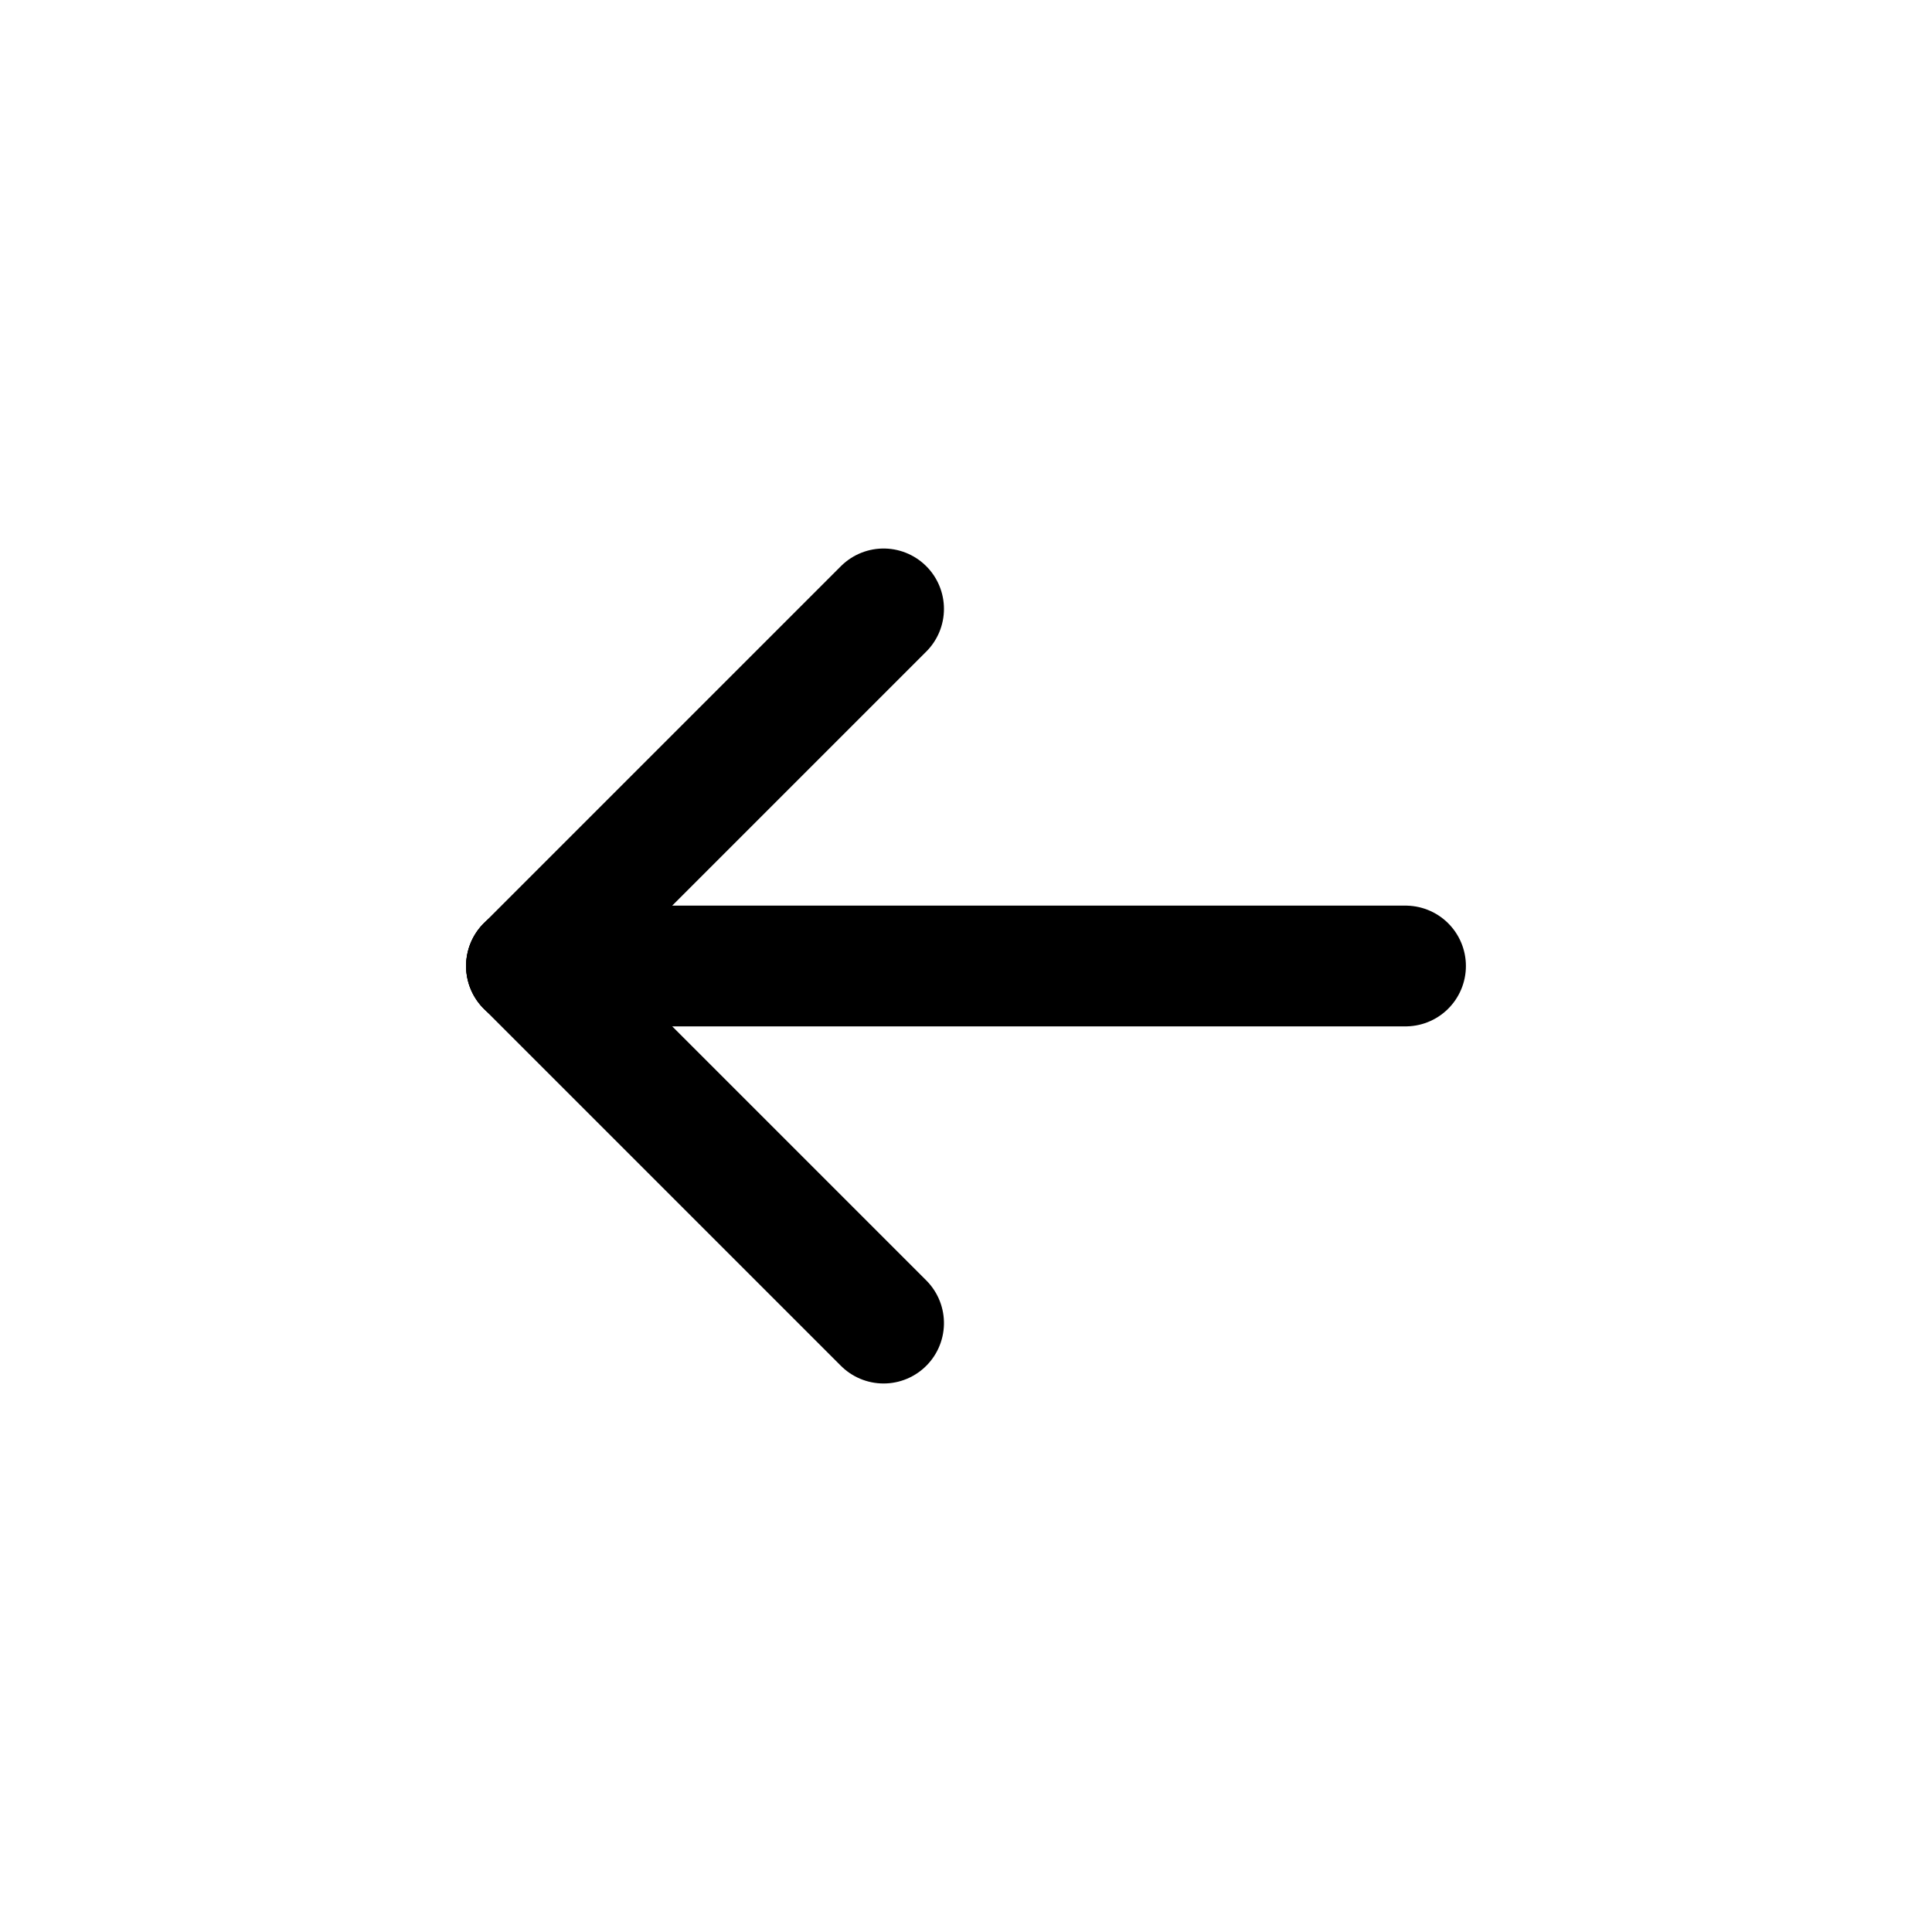
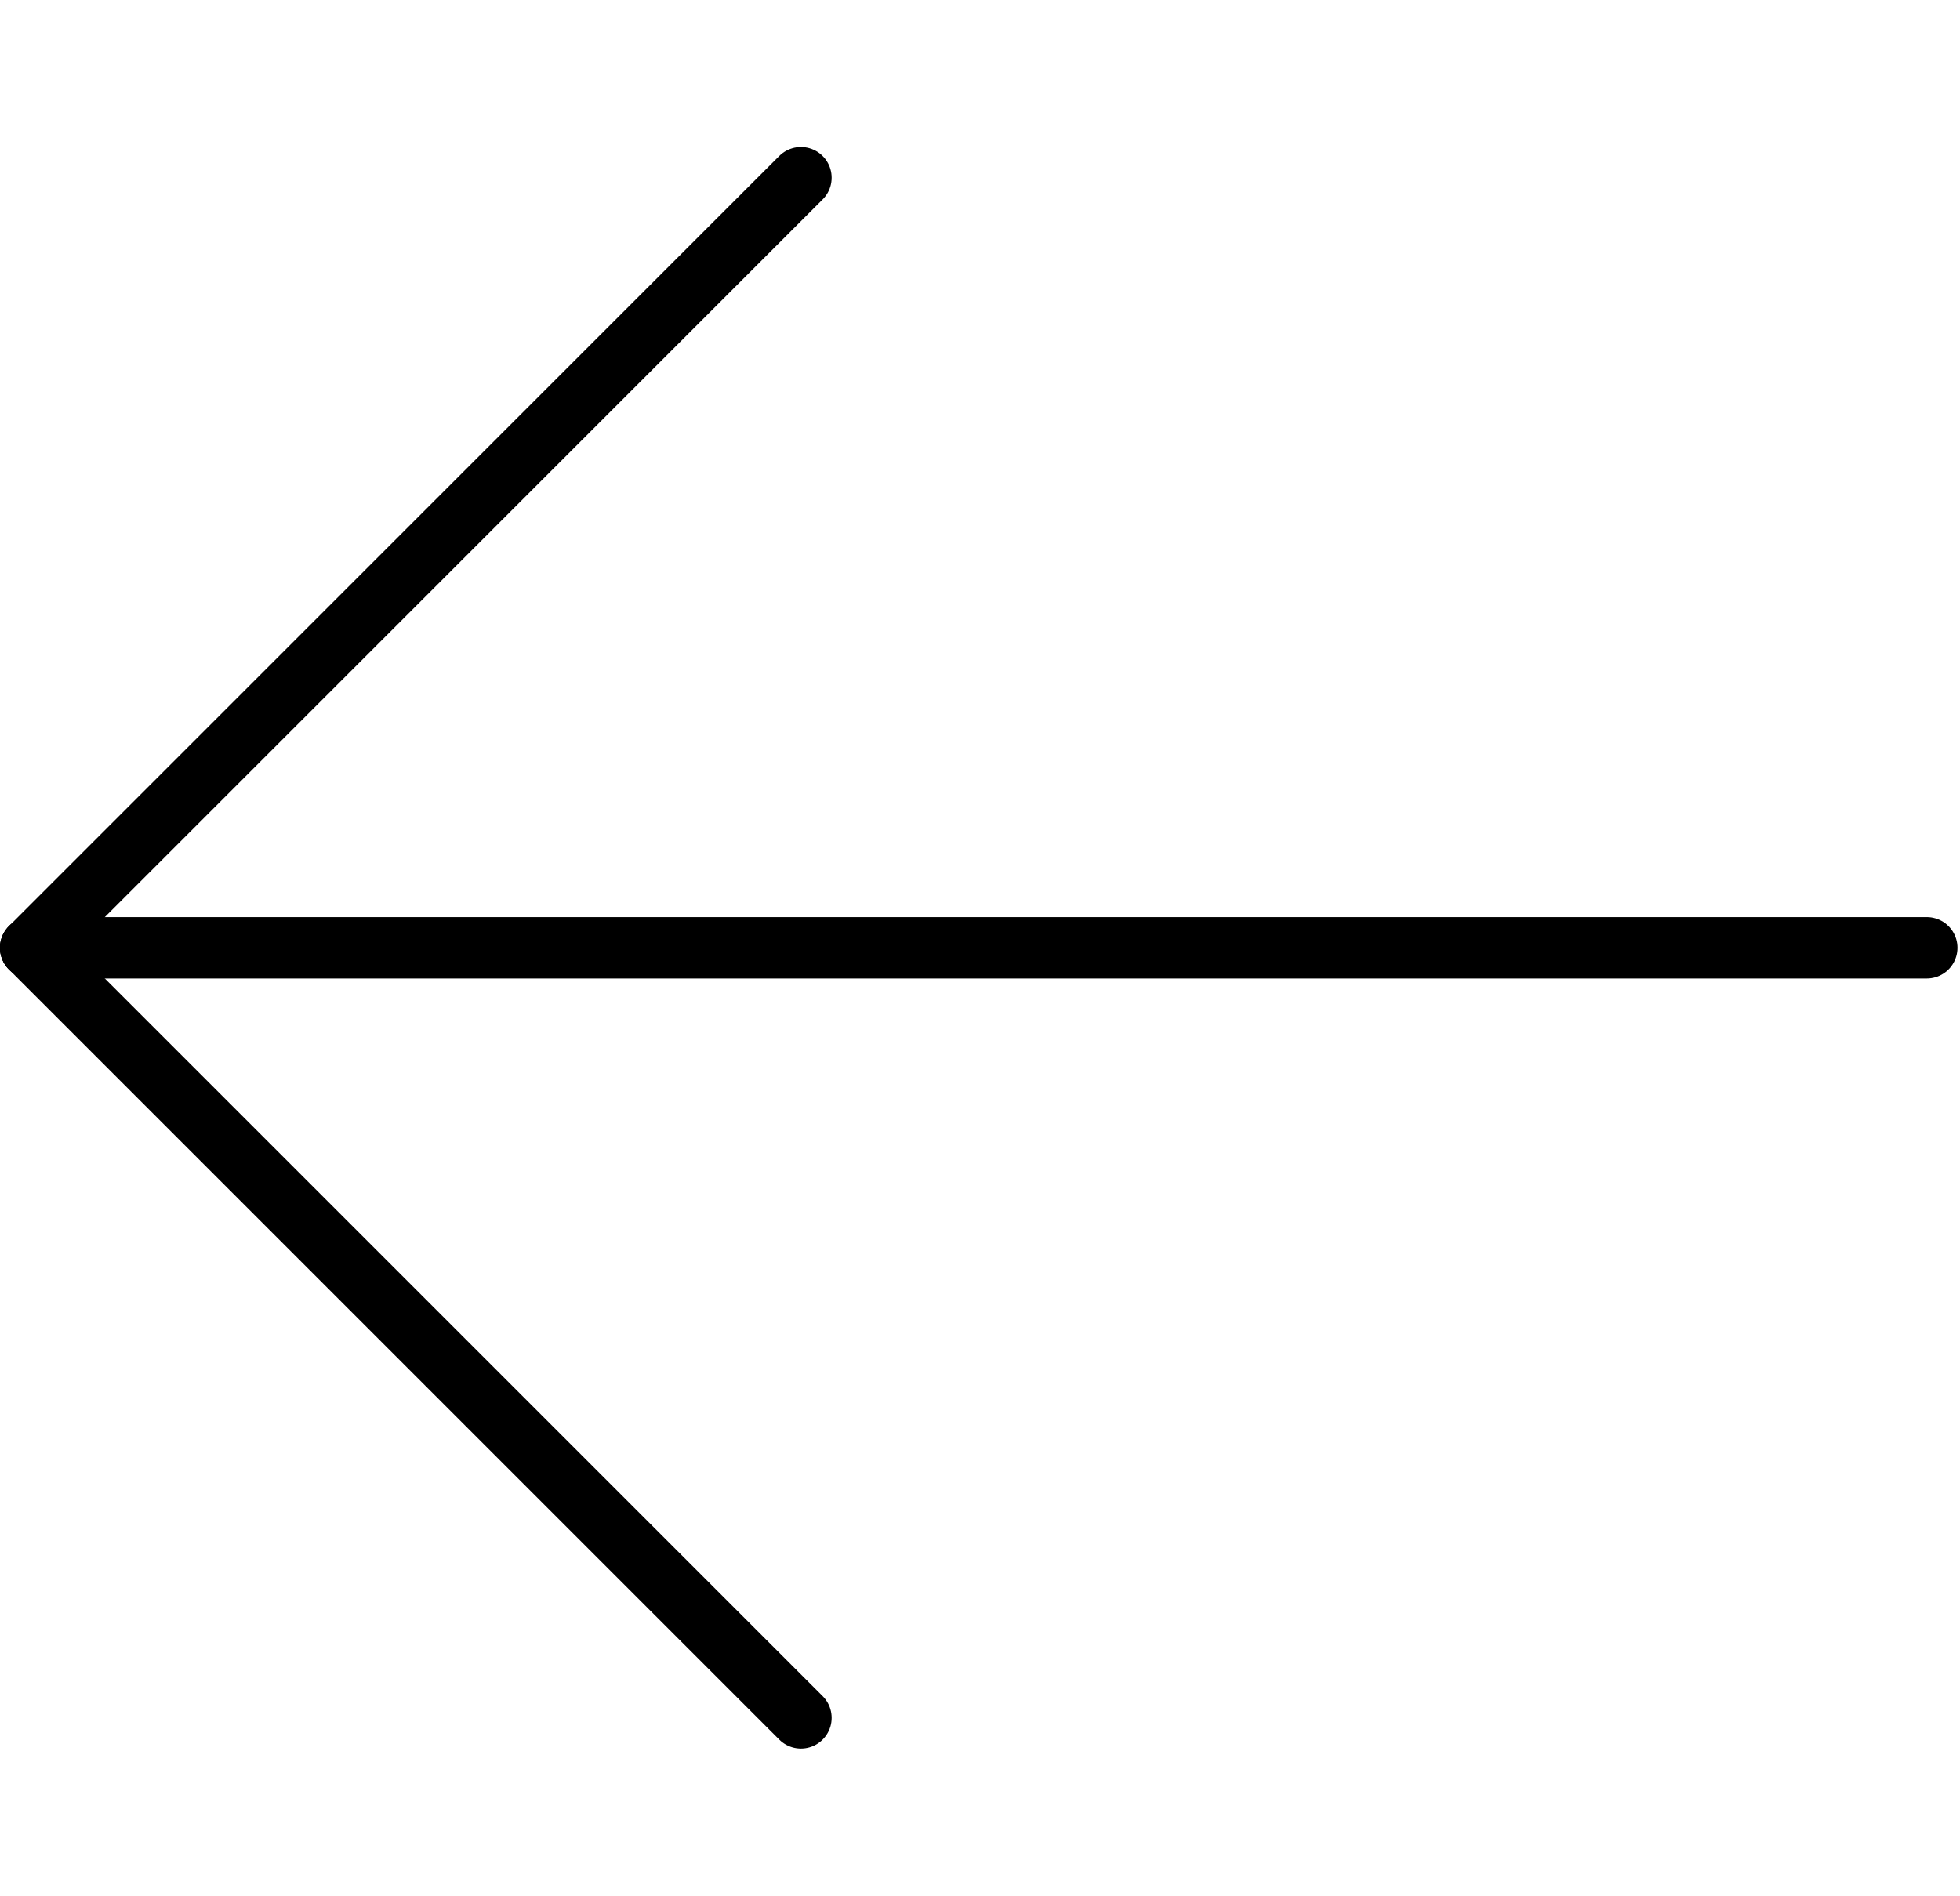
- <svg xmlns="http://www.w3.org/2000/svg" width="100%" height="100%" viewBox="0 0 800 800" version="1.1" xml:space="preserve" style="fill-rule:evenodd;clip-rule:evenodd;stroke-linecap:round;stroke-linejoin:round;stroke-miterlimit:1.5;">
-   <g transform="matrix(1,0,0,1,82.1905,150.476)">
-     <g id="back">
-       <g>
+ <svg xmlns="http://www.w3.org/2000/svg" width="100%" height="100%" viewBox="0 0 399 386" version="1.1" xml:space="preserve" style="fill-rule:evenodd;clip-rule:evenodd;stroke-linecap:round;stroke-linejoin:round;stroke-miterlimit:1.5;">
+   <g transform="matrix(1,0,0,1,-289.026,-2225.59)">
+     <g transform="matrix(0.4279,0,0,0.4279,509.813,626.429)">
+       <g transform="matrix(2.337,0,0,2.337,-1191.43,3047.16)">
+         <rect x="295.276" y="295.276" width="385.986" height="385.986" style="fill:none;" />
+       </g>
+     </g>
+     <g transform="matrix(0.4279,0,0,0.4279,509.813,626.429)">
+       <g transform="matrix(2.47815,0,0,2.47815,-837.931,3569.89)">
        <g transform="matrix(1,0,0,1,-76.1905,-190.476)">
-           <path d="M212,440L576,440" style="fill:none;stroke:black;stroke-width:50px;" />
+           <path d="M212,440L576,440" style="fill:none;stroke:black;stroke-width:11.79px;" />
        </g>
        <g transform="matrix(1,0,0,1,-76.1905,-117.476)">
-           <path d="M212,367L359.872,219.128" style="fill:none;stroke:black;stroke-width:50px;" />
+           <path d="M212,367L359.872,219.128" style="fill:none;stroke:black;stroke-width:11.79px;" />
        </g>
        <g transform="matrix(2.83277e-16,1,-1,2.83277e-16,502.81,37.5238)">
-           <path d="M212,367L359.872,219.128" style="fill:none;stroke:black;stroke-width:50px;" />
+           <path d="M212,367L359.872,219.128" style="fill:none;stroke:black;stroke-width:11.79px;" />
        </g>
      </g>
    </g>
  </g>
</svg>
